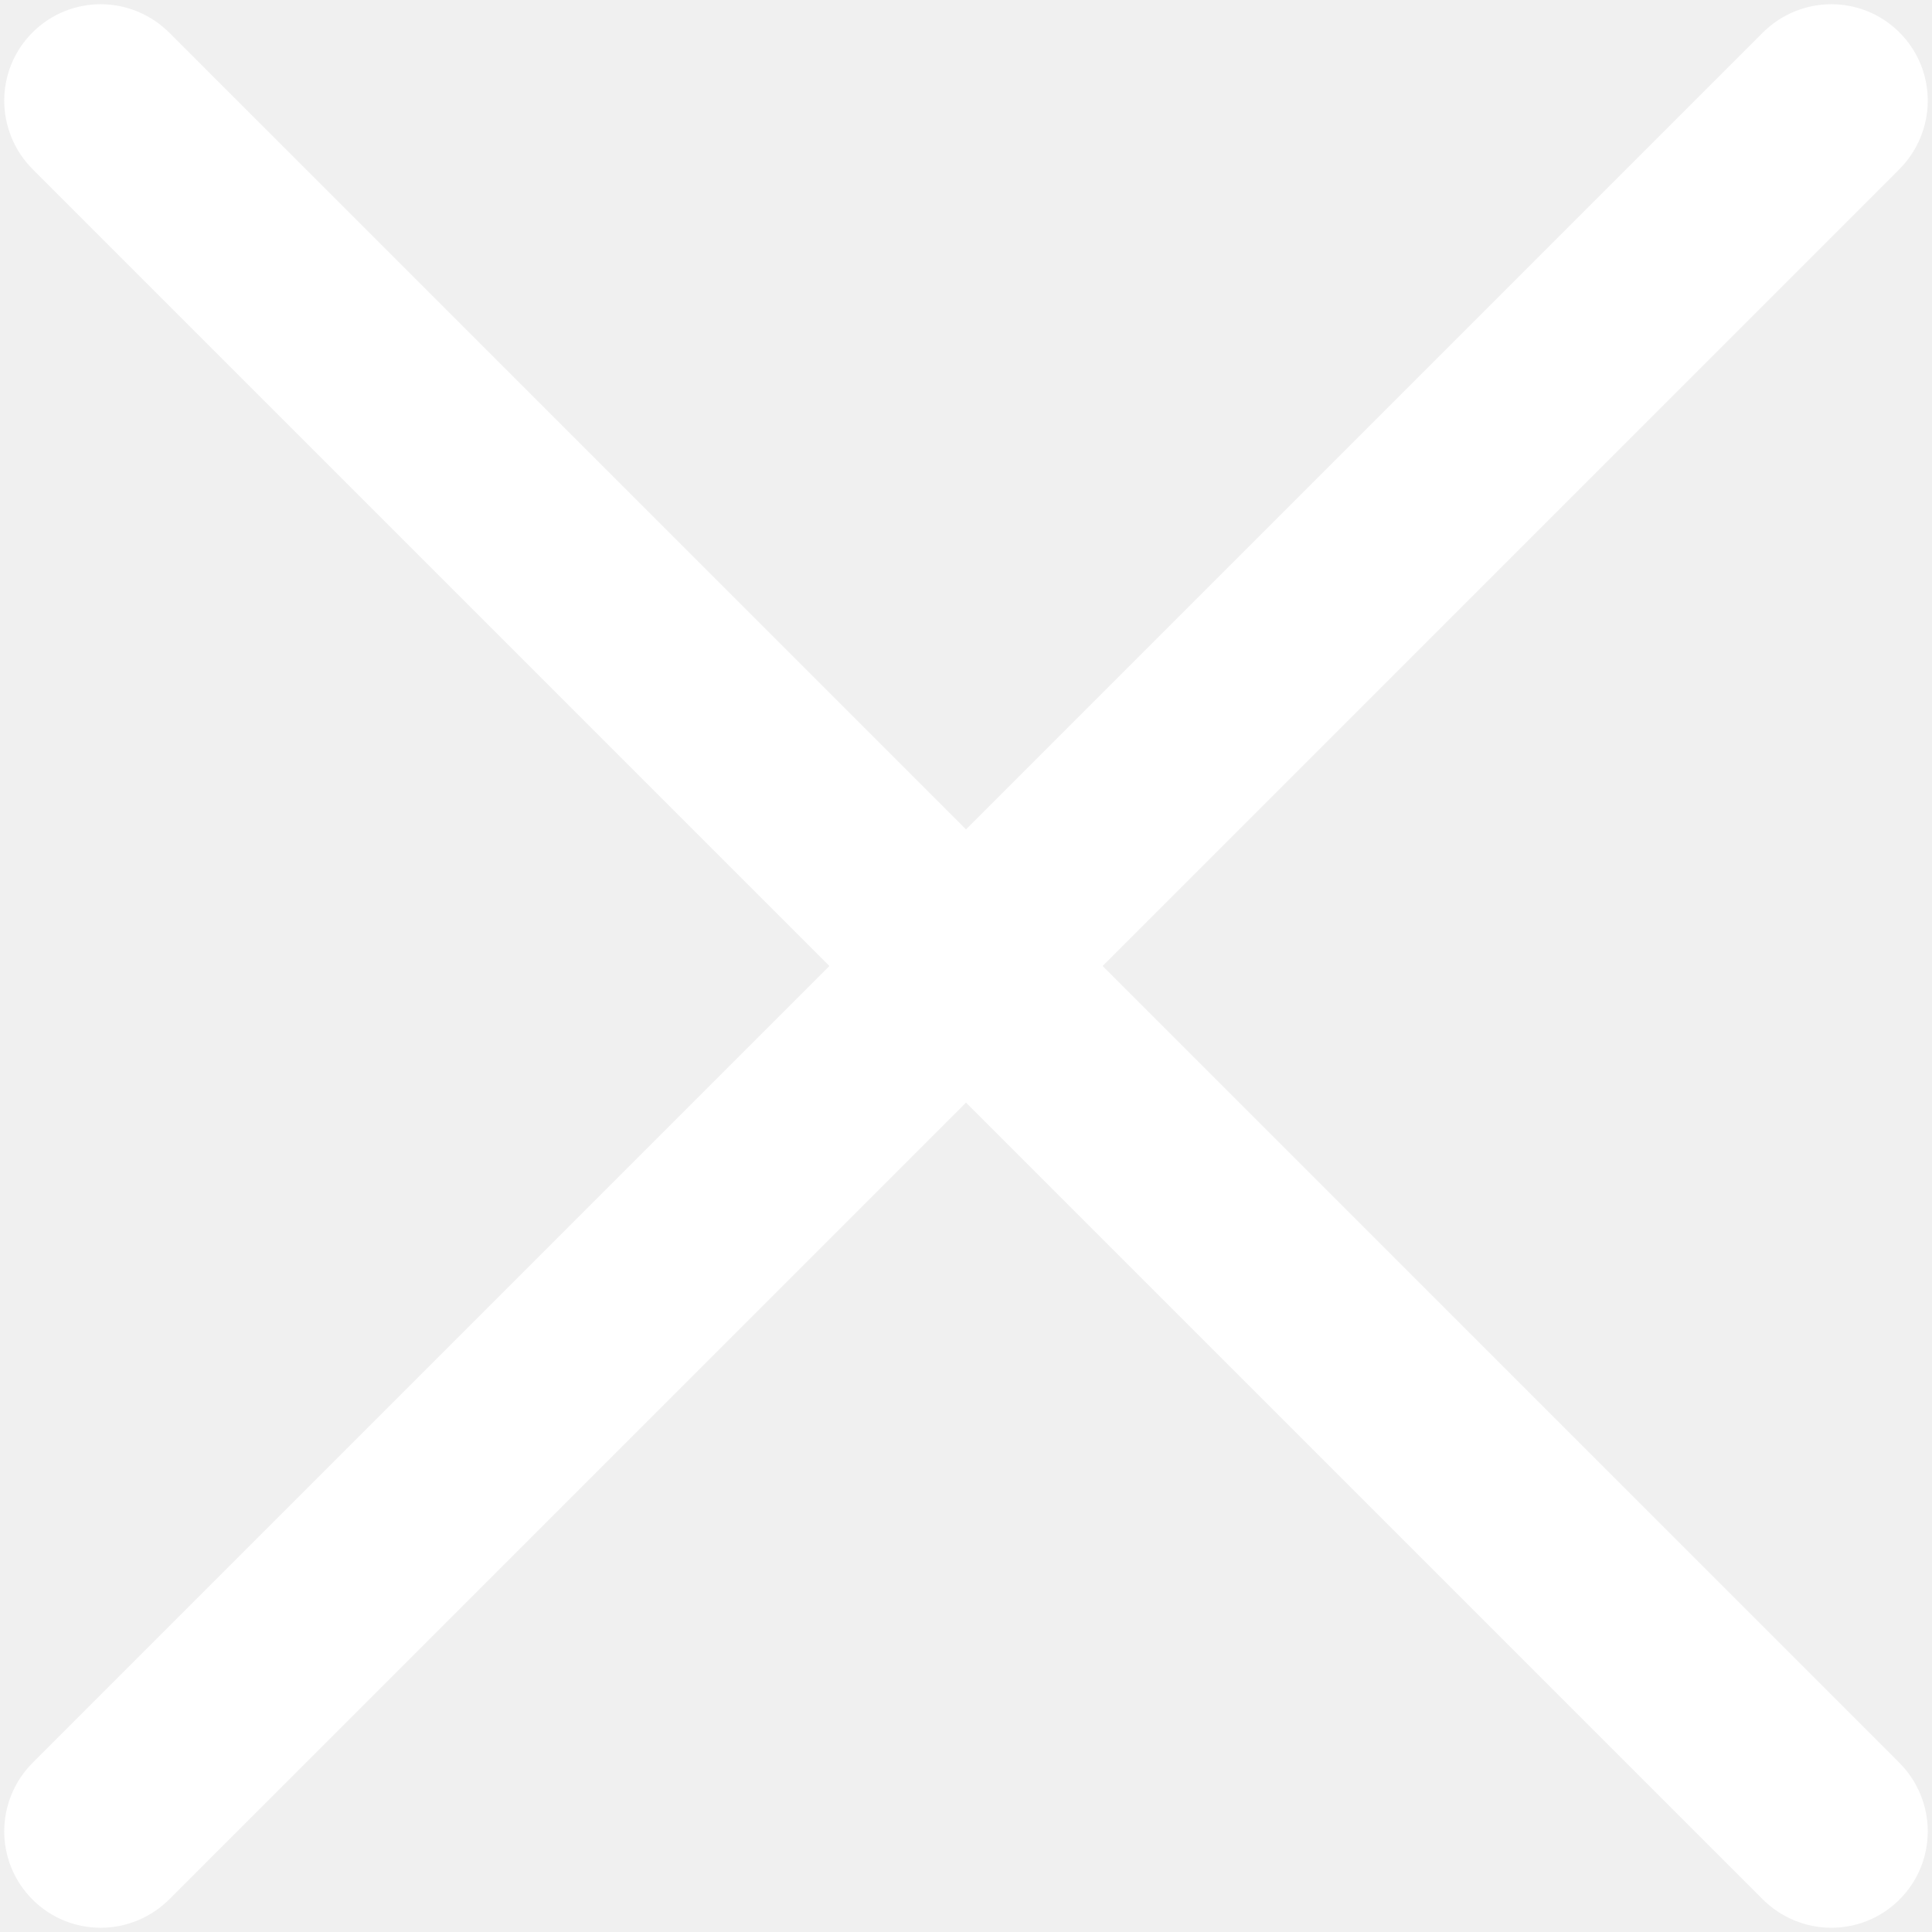
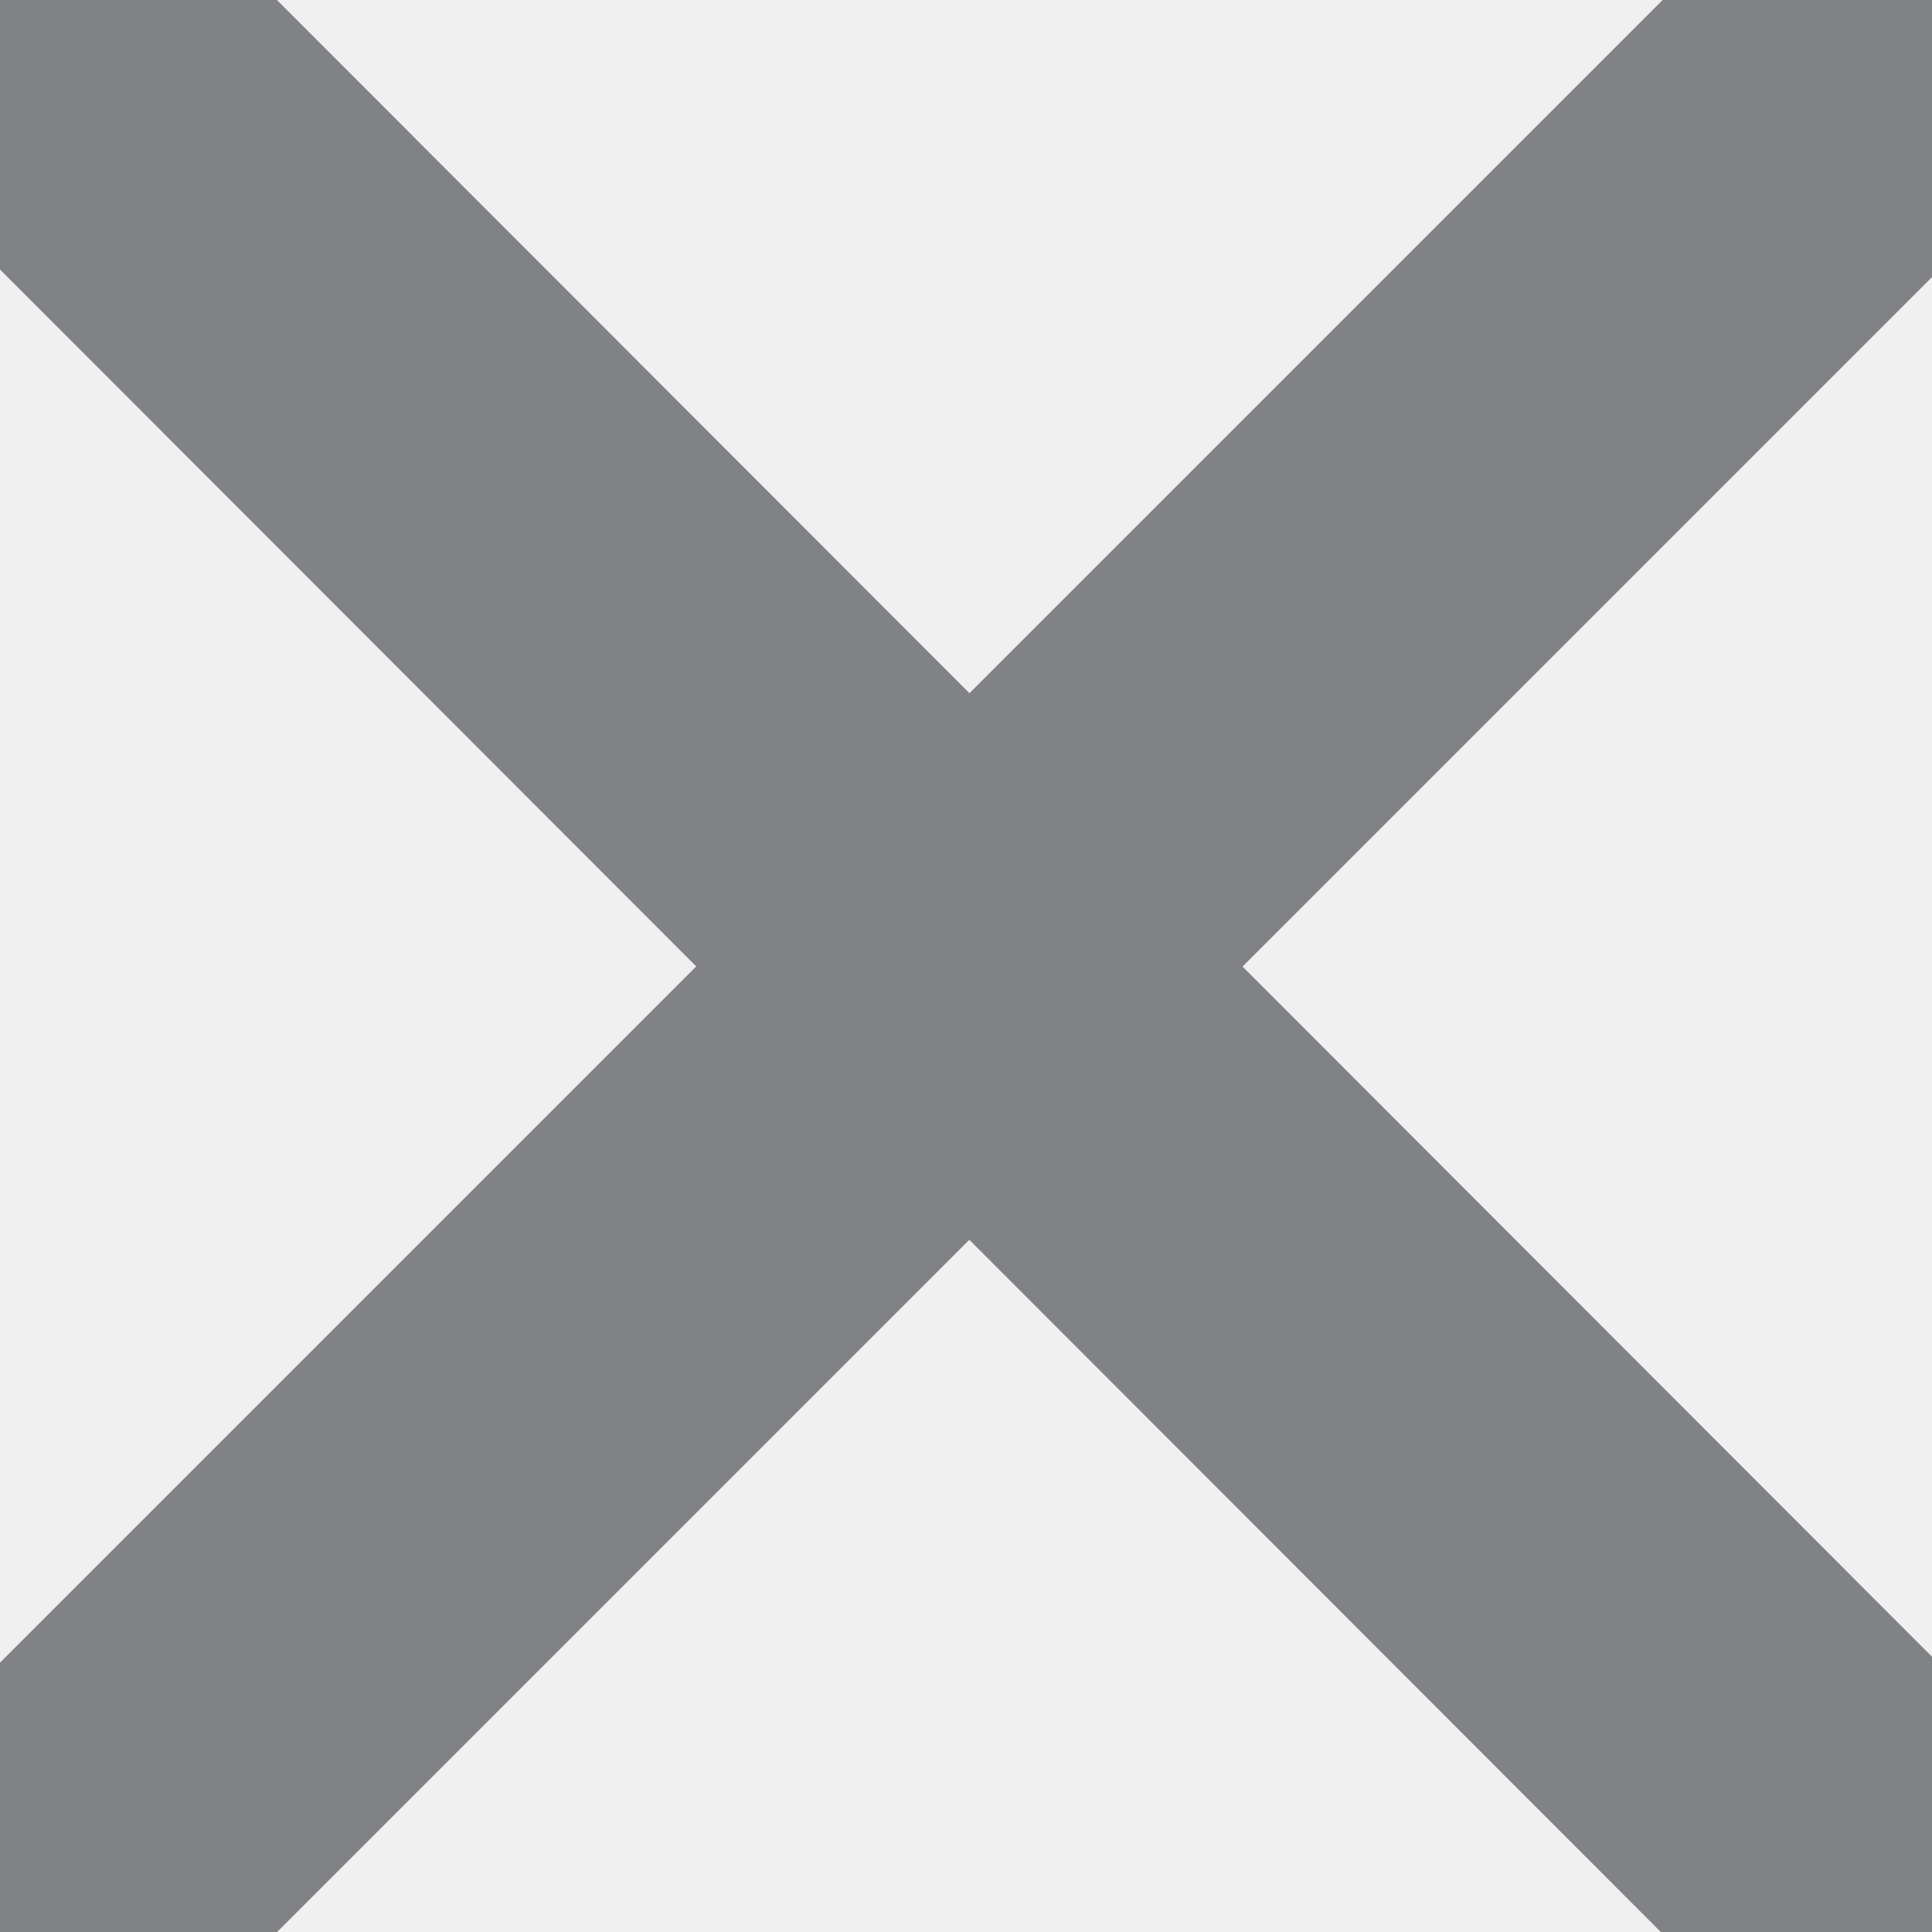
- <svg xmlns="http://www.w3.org/2000/svg" viewBox="0 0 30 30">
-   <g fill="none" fill-rule="evenodd">
-     <path d="m13.586 15l-12.722-12.722c-.396-.396-.397-1.03-.006-1.42.393-.393 1.026-.388 1.42.006l12.722 12.722 12.722-12.722c.396-.396 1.03-.397 1.42-.006.393.393.388 1.026-.006 1.42l-12.722 12.722 12.722 12.722c.396.396.397 1.03.006 1.42-.393.393-1.026.388-1.42-.006l-12.722-12.722-12.722 12.722c-.396.396-1.03.397-1.42.006-.393-.393-.388-1.026.006-1.42l12.722-12.722" stroke="#fff" fill="#fff" />
+ <svg xmlns="http://www.w3.org/2000/svg" viewBox="0 0 10 10">
+   <g fill="none" fill-rule="evenodd" stroke-linecap="square" stroke="#808285" stroke-width="2">
+     <path d="m10.02 0l-10.01 10.01" />
+     <path d="m10.01 10l-10-10.01" />
  </g>
</svg>
